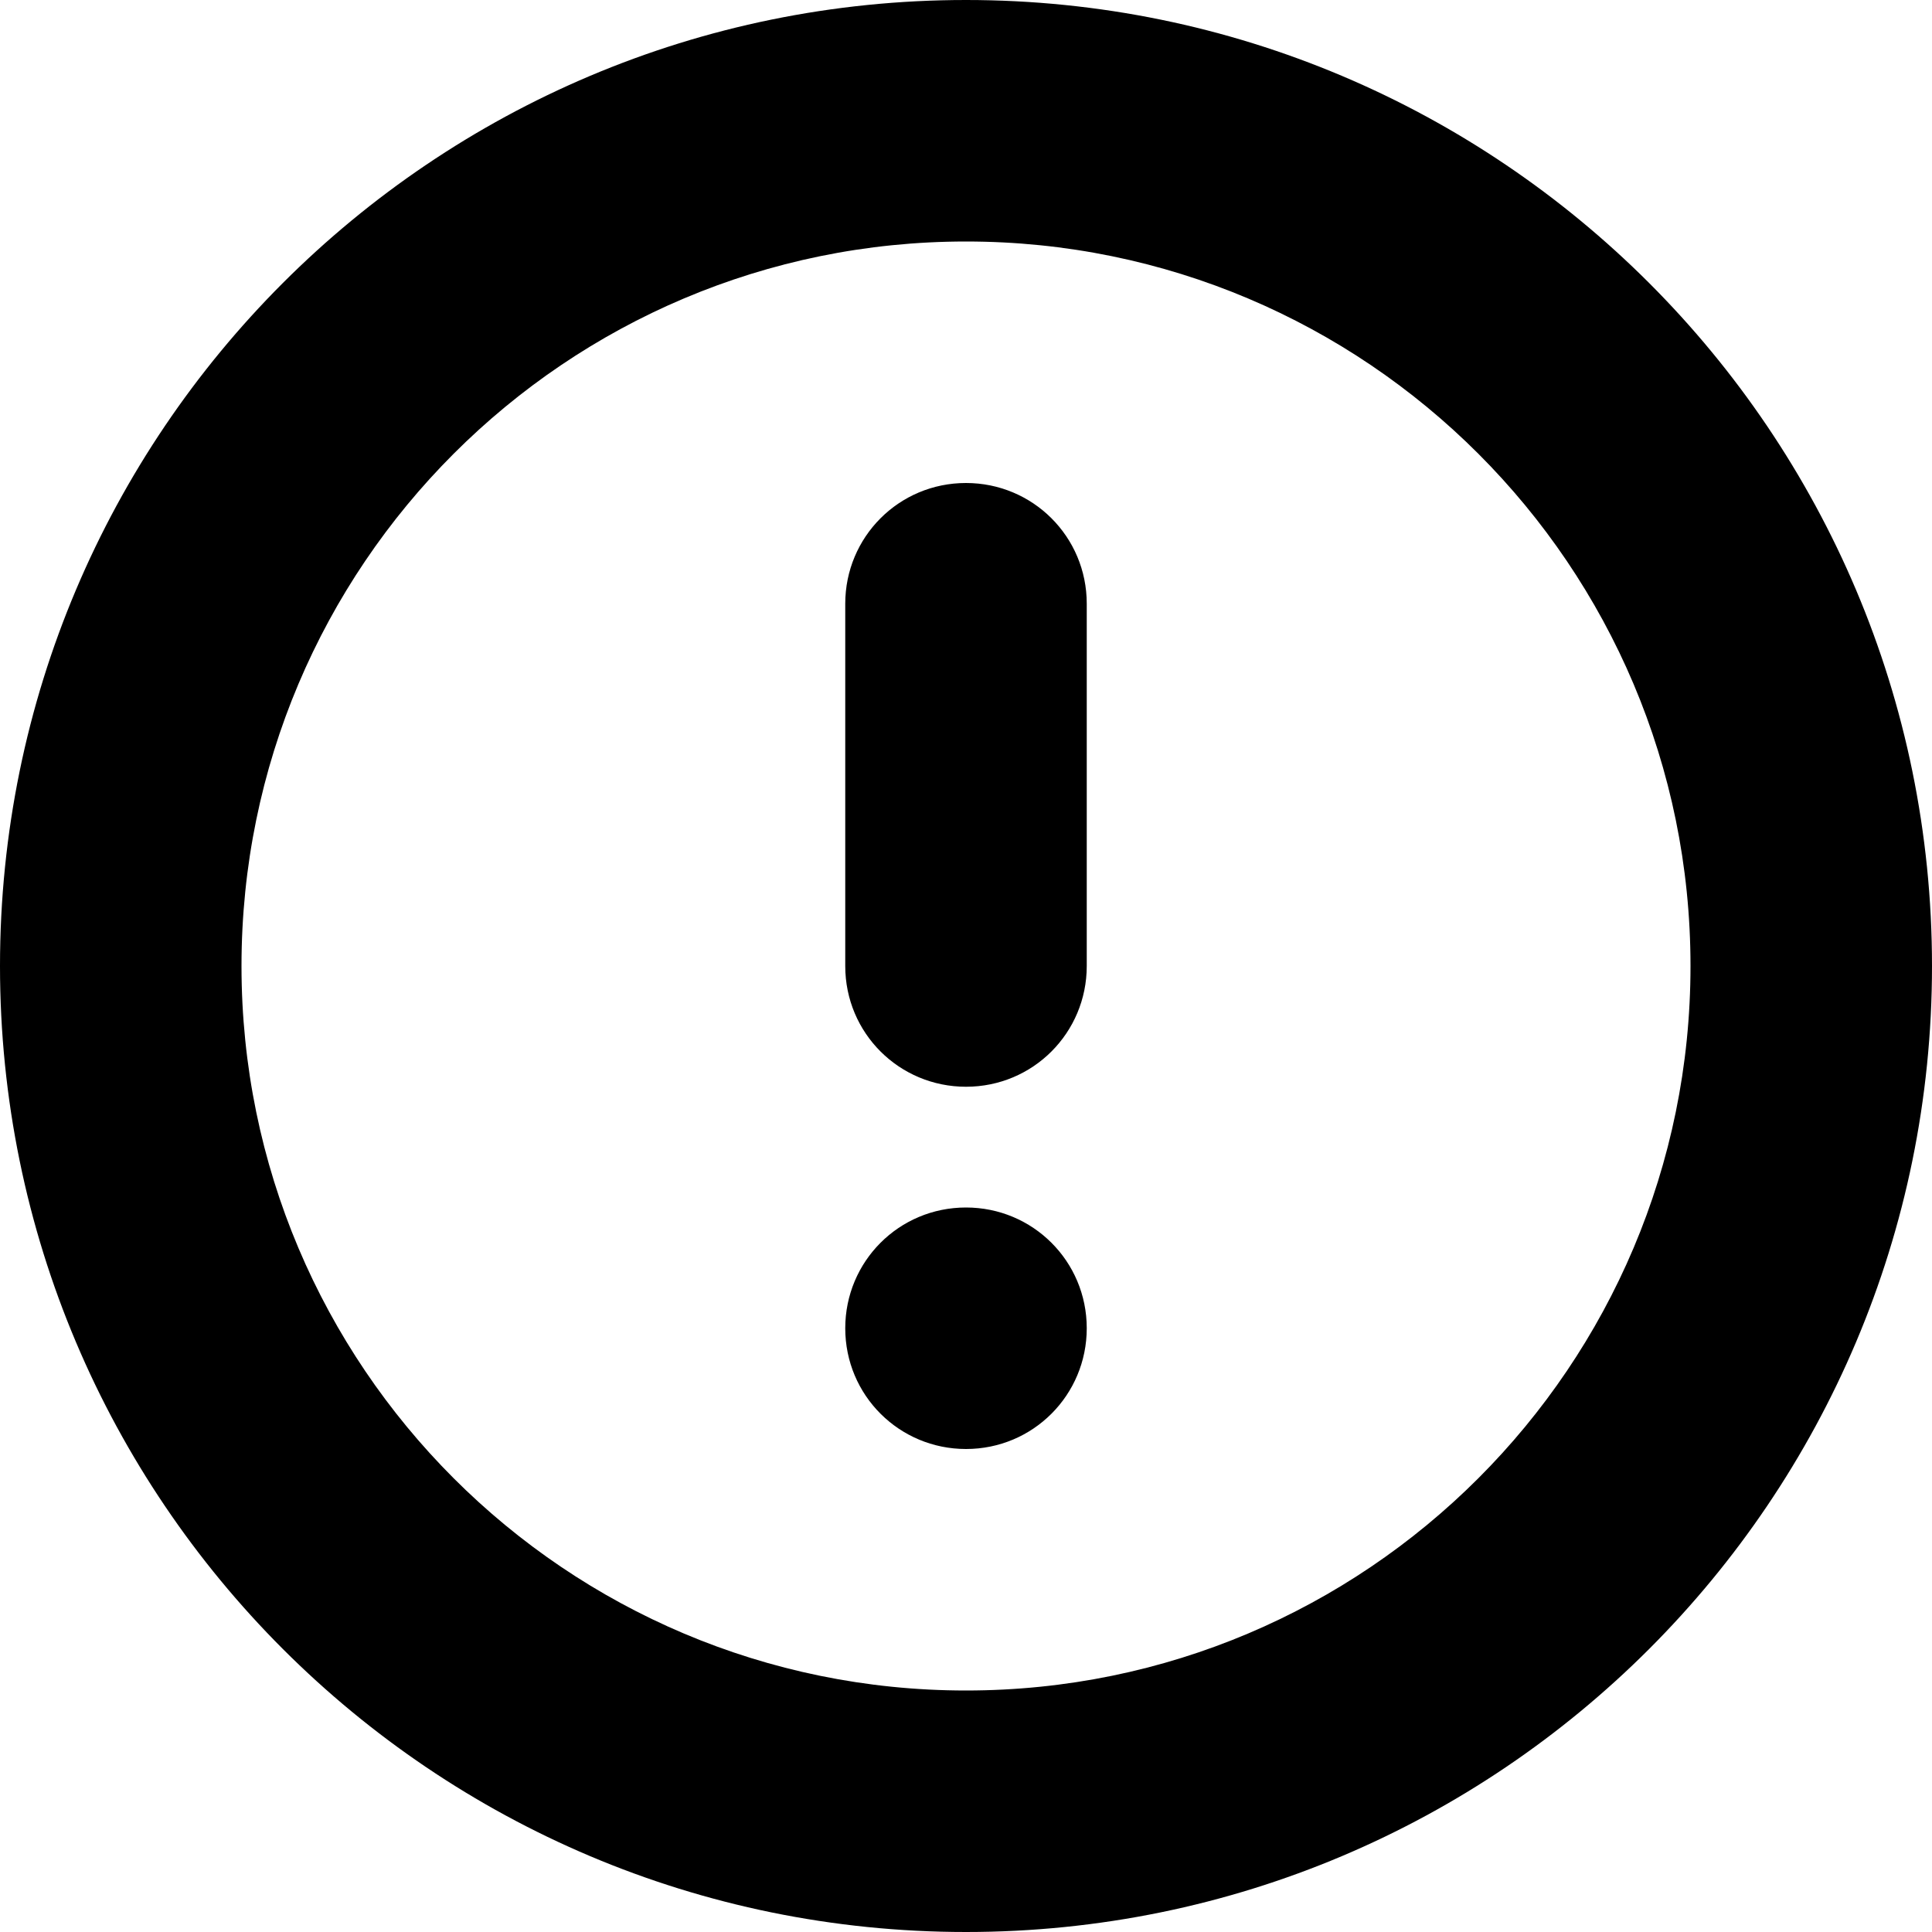
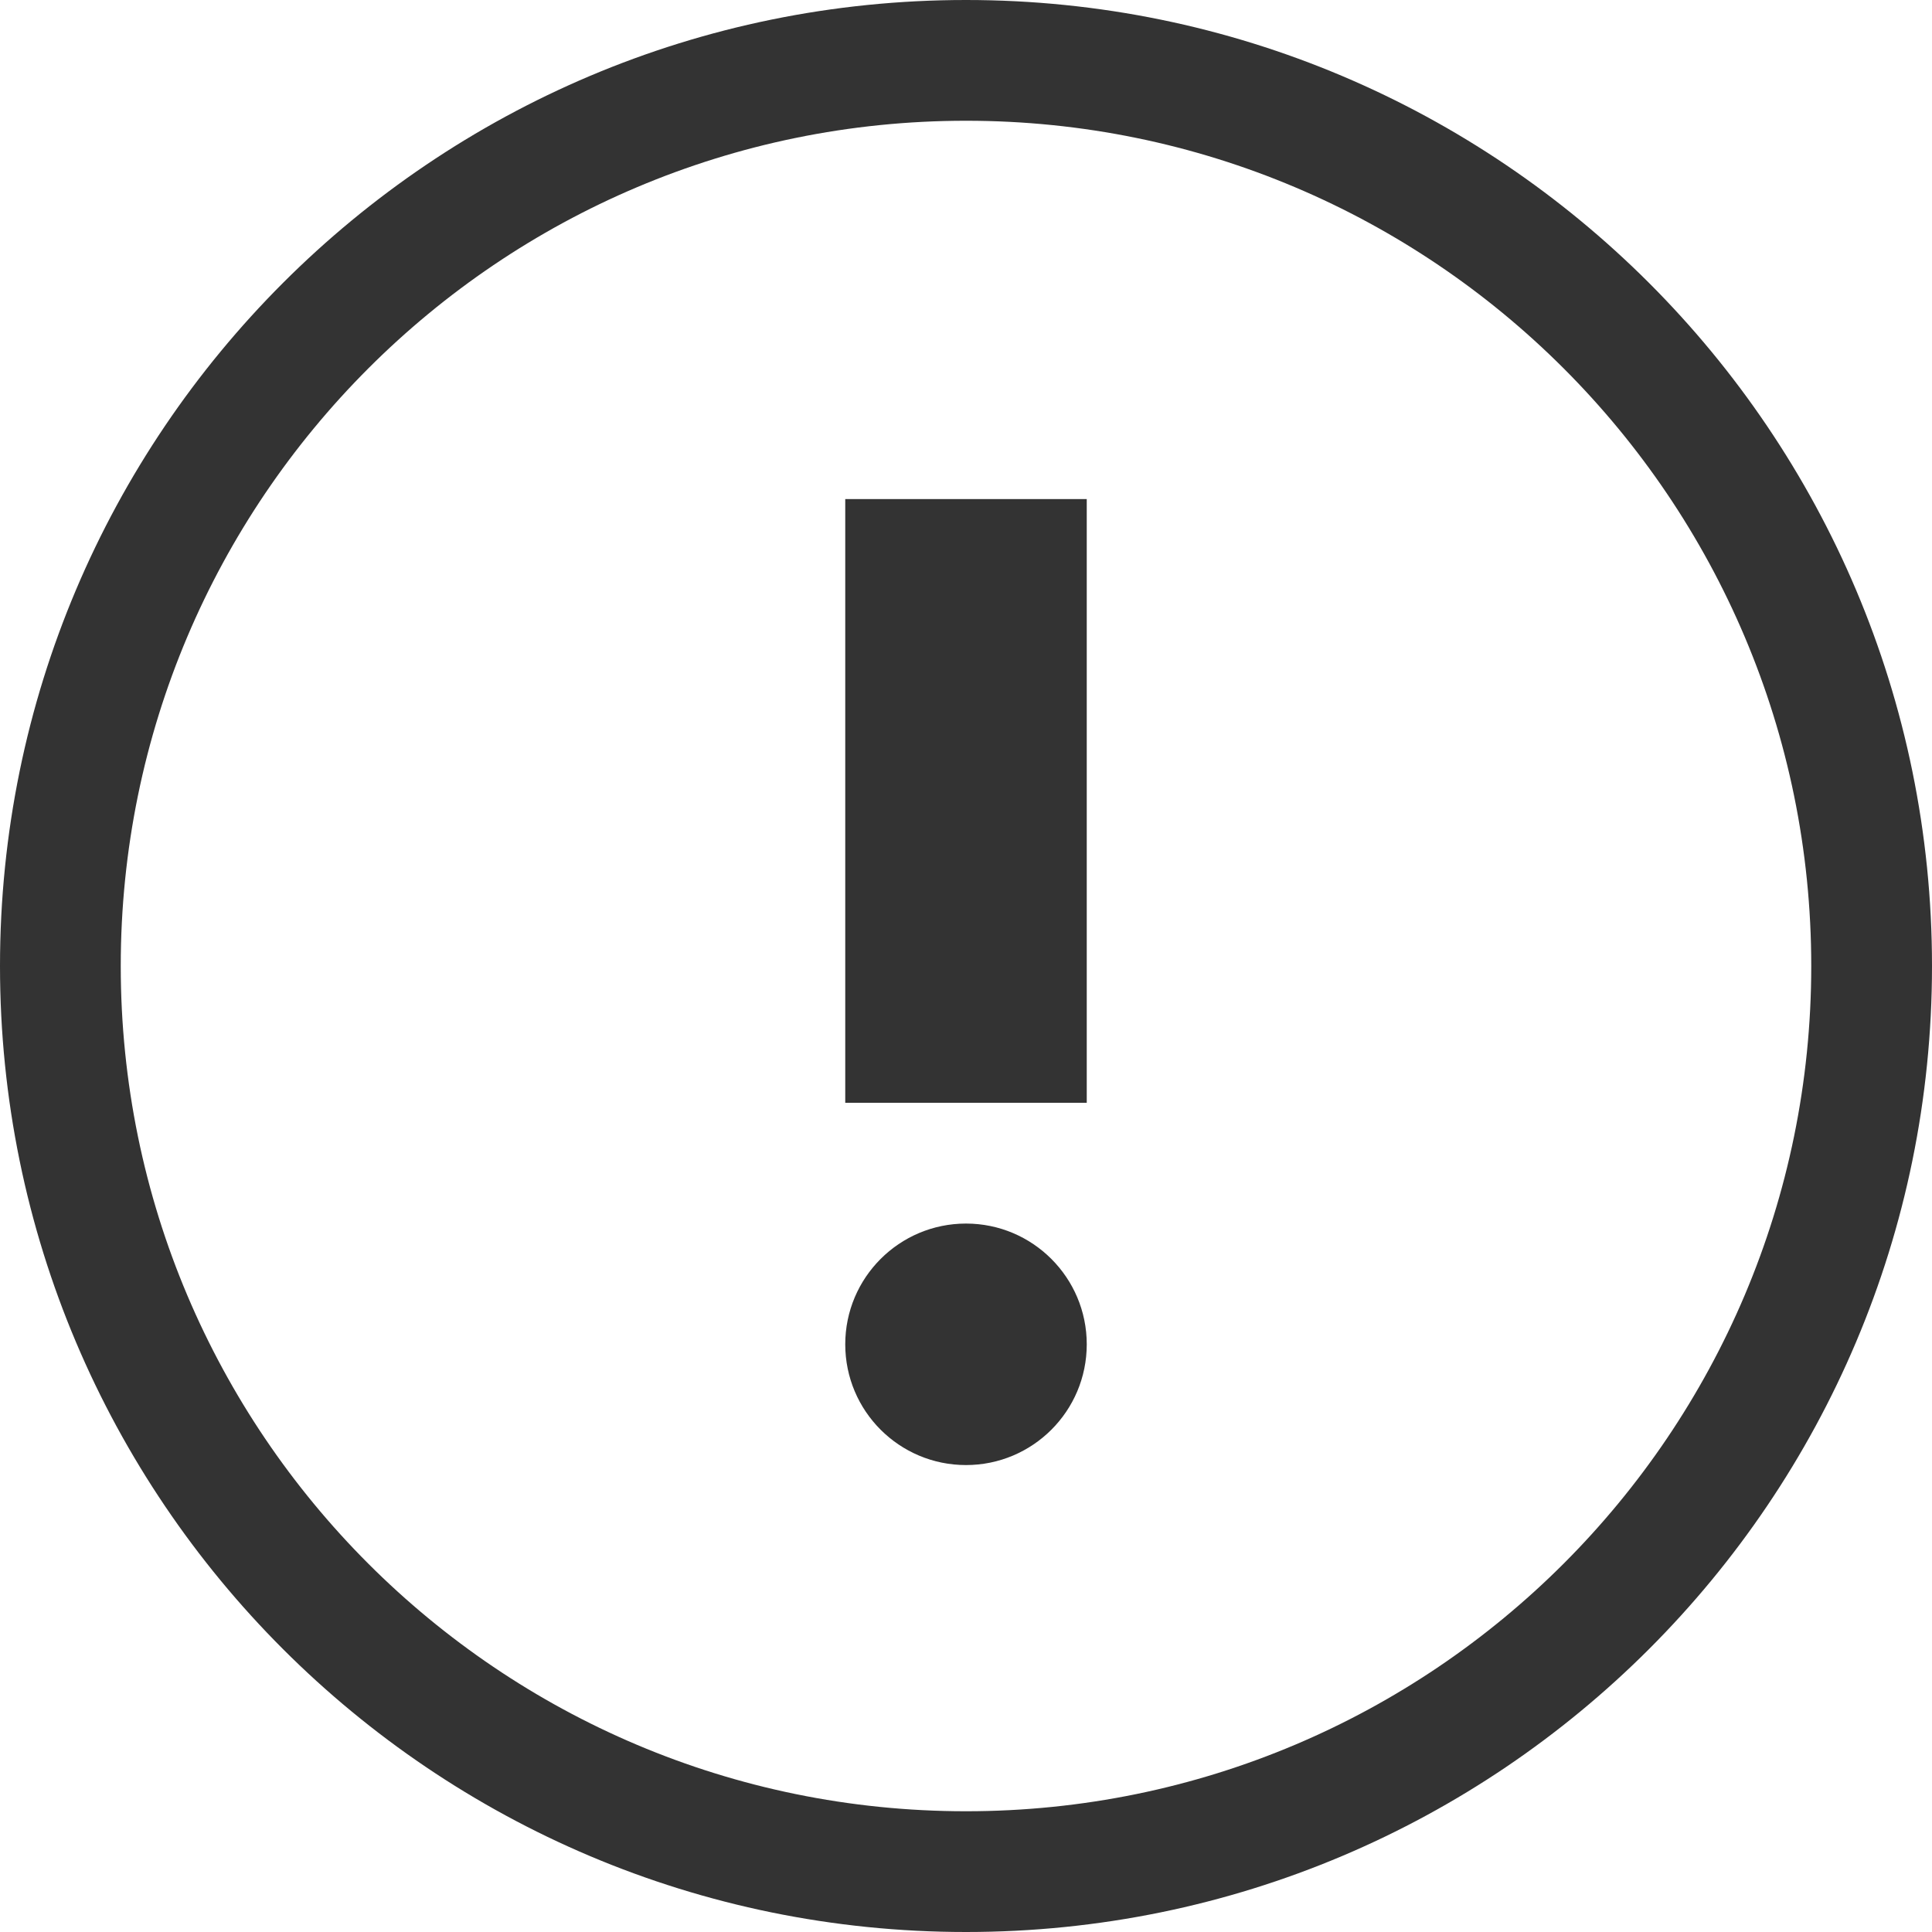
- <svg xmlns="http://www.w3.org/2000/svg" width="96px" height="96px" viewBox="0 0 96 96" version="1.1">
+ <svg xmlns="http://www.w3.org/2000/svg" width="16px" height="16px" viewBox="0 0 16 16" version="1.1">
  <defs />
-   <g id="Page-1" stroke="none" stroke-width="1" fill="none" fill-rule="evenodd">
-     <g id="Desktop-HD" transform="translate(-864, -288)" fill="#000000">
-       <g id="circle_warning" transform="translate(864, 288)">
-         <path d="M48,84 C67.882,84 84,67.882 84,48 C84,28.118 67.882,12 48,12 C28.118,12 12,28.118 12,48 C12,67.882 28.118,84 48,84 Z M48,96 C21.49,96 0,74.51 0,48 C0,21.49 21.49,0 48,0 C74.51,0 96,21.49 96,48 C96,74.51 74.51,96 48,96 Z M42,66 C42,69.337 44.686,72 48,72 C51.337,72 54,69.314 54,66 C54,62.663 51.314,60 48,60 C44.663,60 42,62.686 42,66 Z M42,29.999 L42,48.001 C42,51.338 44.686,54 48,54 C51.337,54 54,51.314 54,48.001 L54,29.999 C54,26.662 51.314,24 48,24 C44.663,24 42,26.686 42,29.999 Z" id="Combined-Shape" />
-       </g>
+   <g id="【未公示】" stroke="none" stroke-width="1" fill="none" fill-rule="evenodd">
+     <g id="【供序章用规范】组件-图标-魏博嘉" transform="translate(-360, -1288)" fill-rule="nonzero" fill="#333333">
+       <path d="M368,1289 C364.134,1289 361,1292.134 361,1296 C361,1299.865 364.135,1303 368,1303 C371.865,1303 375,1299.865 375,1296 C375,1292.135 371.865,1289 368,1289 Z M368,1288 C372.418,1288 376,1291.582 376,1296 C376,1300.418 372.418,1304 368,1304 C363.582,1304 360,1300.418 360,1296 C360,1291.582 363.582,1288 368,1288 Z M367,1294.867 L367,1299.867 L369,1299.867 L369,1294.867 L367,1294.867 Z M368,1293.867 C368.552,1293.867 369,1293.419 369,1292.867 C369,1292.314 368.552,1291.867 368,1291.867 C367.448,1291.867 367,1292.314 367,1292.867 C367,1293.419 367.448,1293.867 368,1293.867 Z" id="警告16" transform="translate(368, 1296) scale(1, -1) translate(-368, -1296) " />
    </g>
  </g>
</svg>
